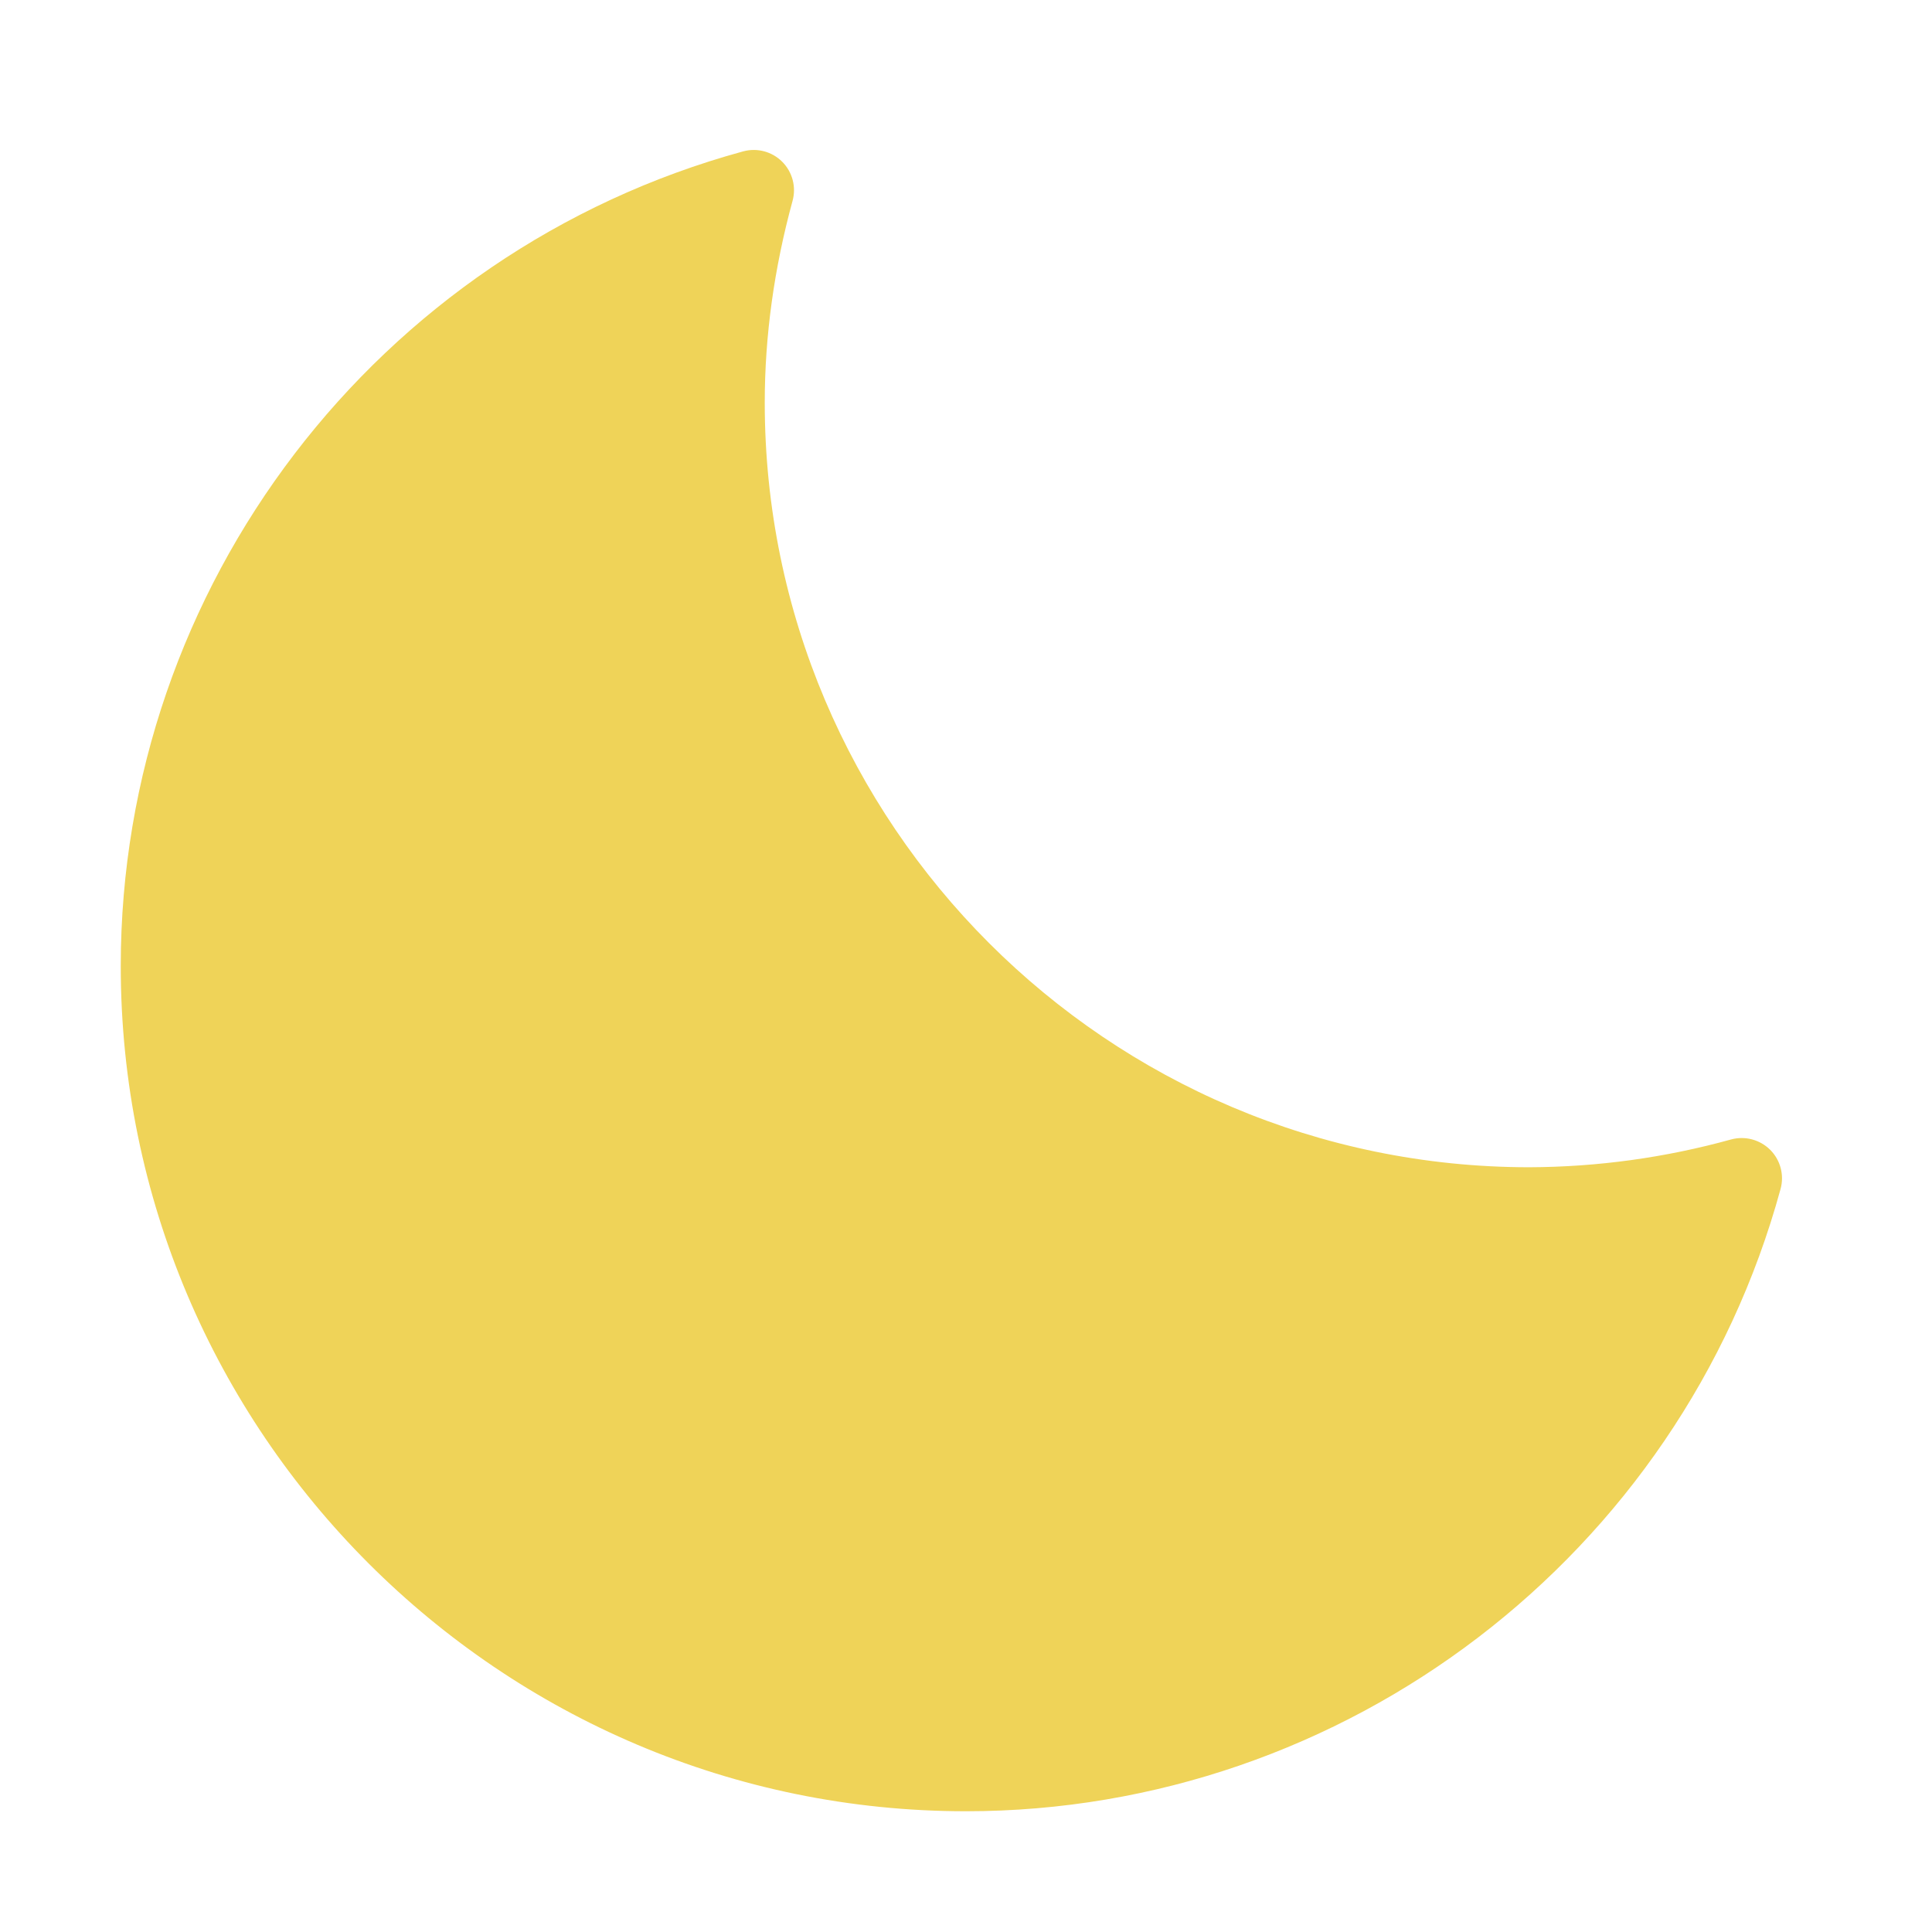
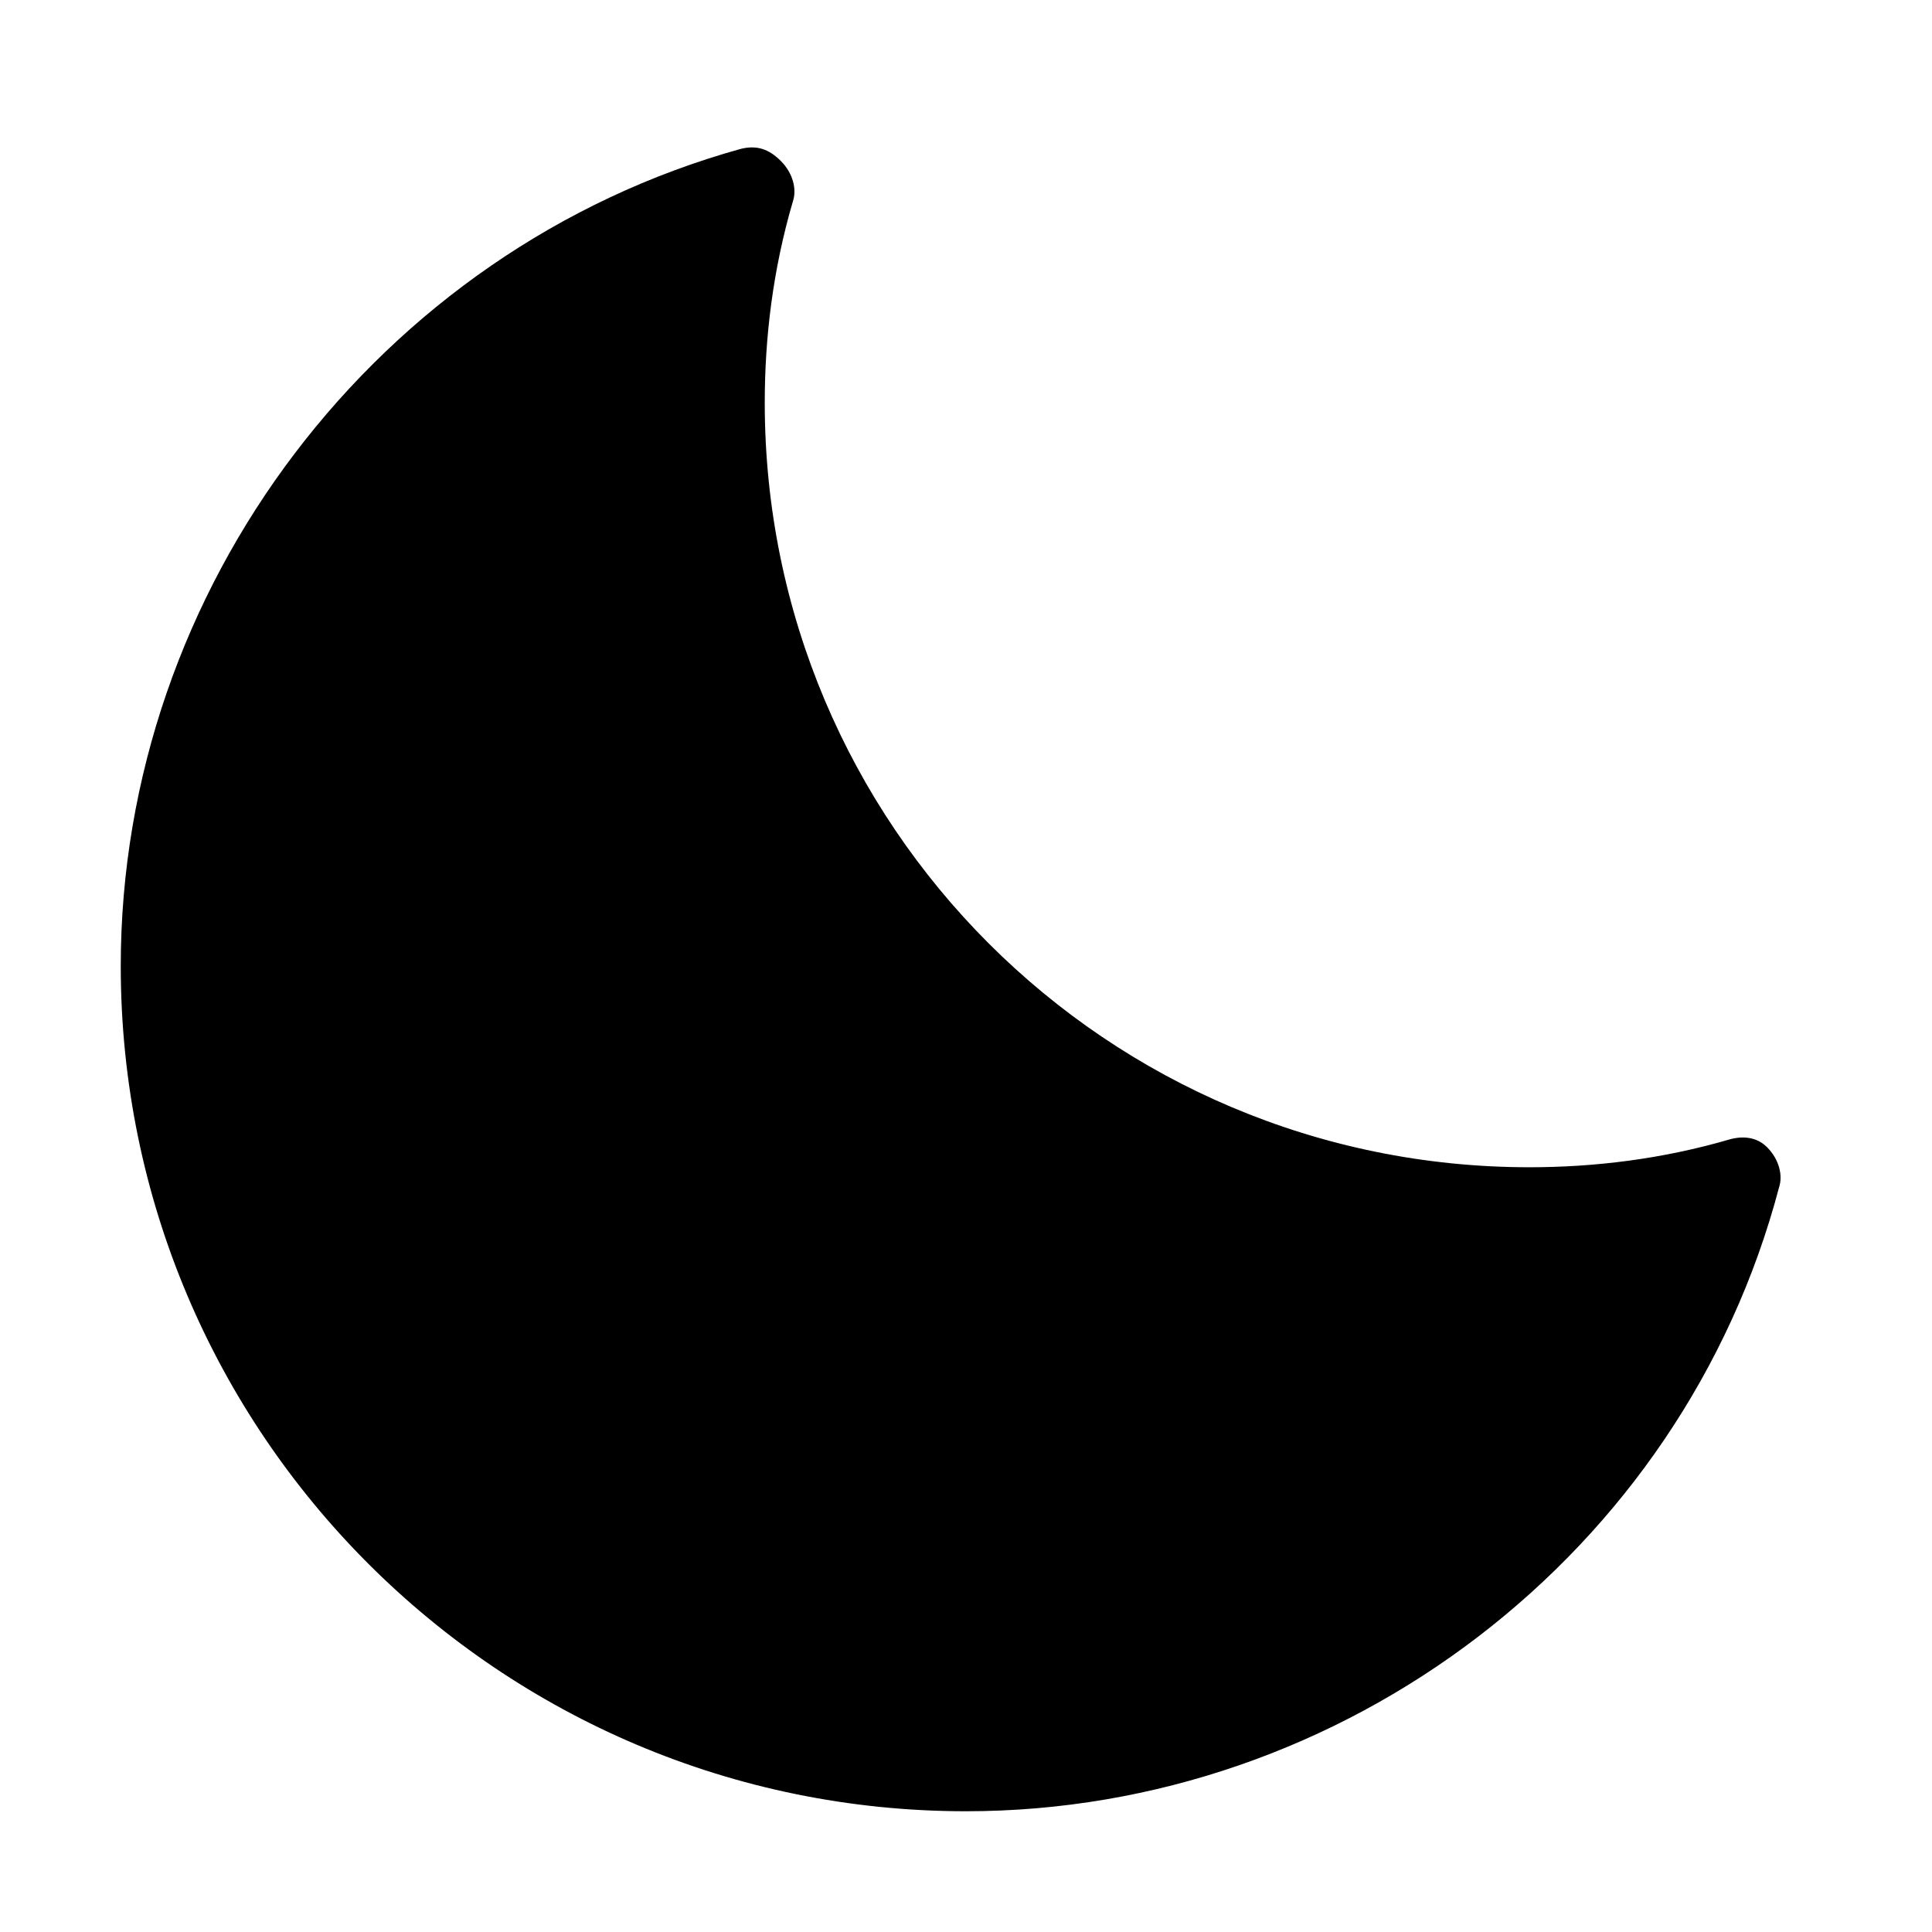
- <svg xmlns="http://www.w3.org/2000/svg" x="0" y="0" width="48" height="48" viewBox="0 0 48 48">
-   <path fill="#EFD358" d="M43.98 28.567a1.005 1.005 0 0 0-.97-.258A19.04 19.04 0 0 1 38 29c-10.477 0-19-8.523-19-19 0-1.647.232-3.333.691-5.01a1 1 0 0 0-1.228-1.229C9.358 6.248 3 14.571 3 24c0 11.58 9.42 21 21 21 9.43 0 17.752-6.358 20.238-15.462a1 1 0 0 0-.258-.971z" />
+ <svg xmlns="http://www.w3.org/2000/svg" height="48" width="48" viewBox="0 0 48 48">
+   <g fill="currentColor" class="nc-icon-wrapper">
+     <path fill="currentColor" d="M43,28.3c-1.7,0.5-3.4,0.7-5,0.7c-10.5,0-19-8.5-19-19c0-1.6,0.2-3.3,0.7-5c0.1-0.3,0-0.7-0.3-1 c-0.3-0.3-0.6-0.4-1-0.3C9.4,6.2,3,14.6,3,24c0,11.6,9.4,21,21,21c9.4,0,17.8-6.4,20.2-15.5c0.1-0.3,0-0.7-0.3-1 C43.7,28.3,43.4,28.2,43,28.3z" />
+   </g>
</svg>
